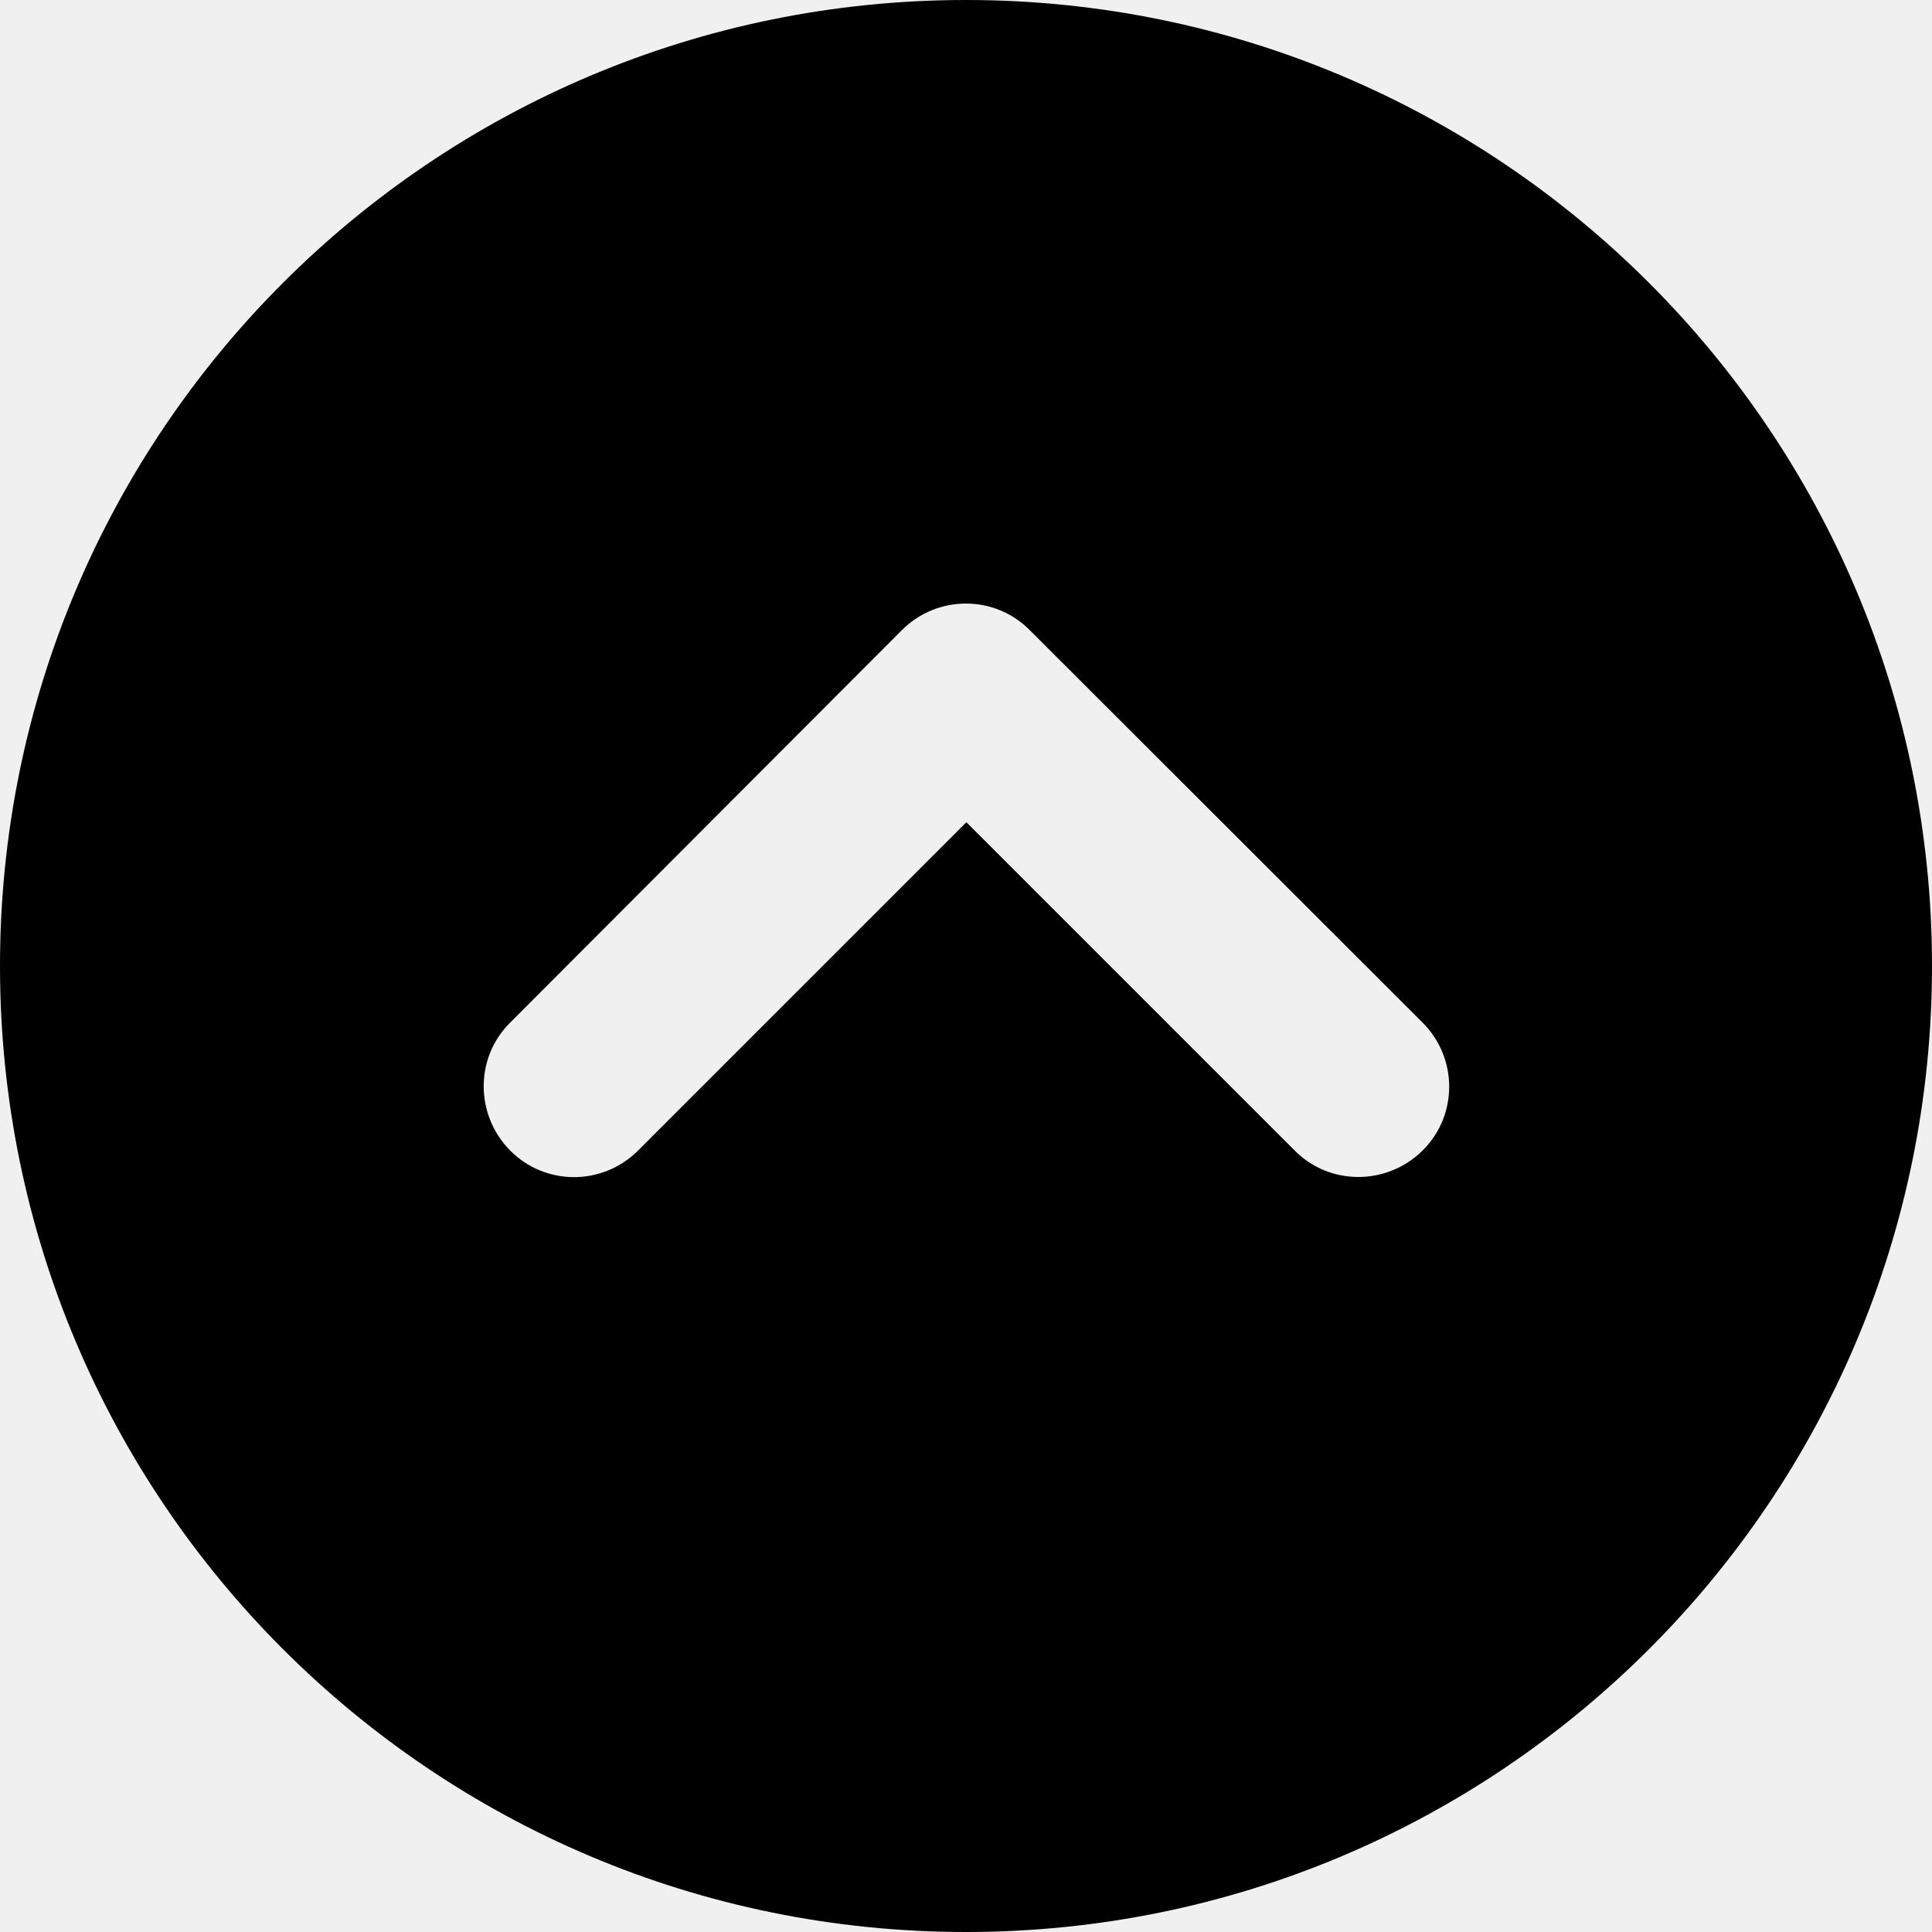
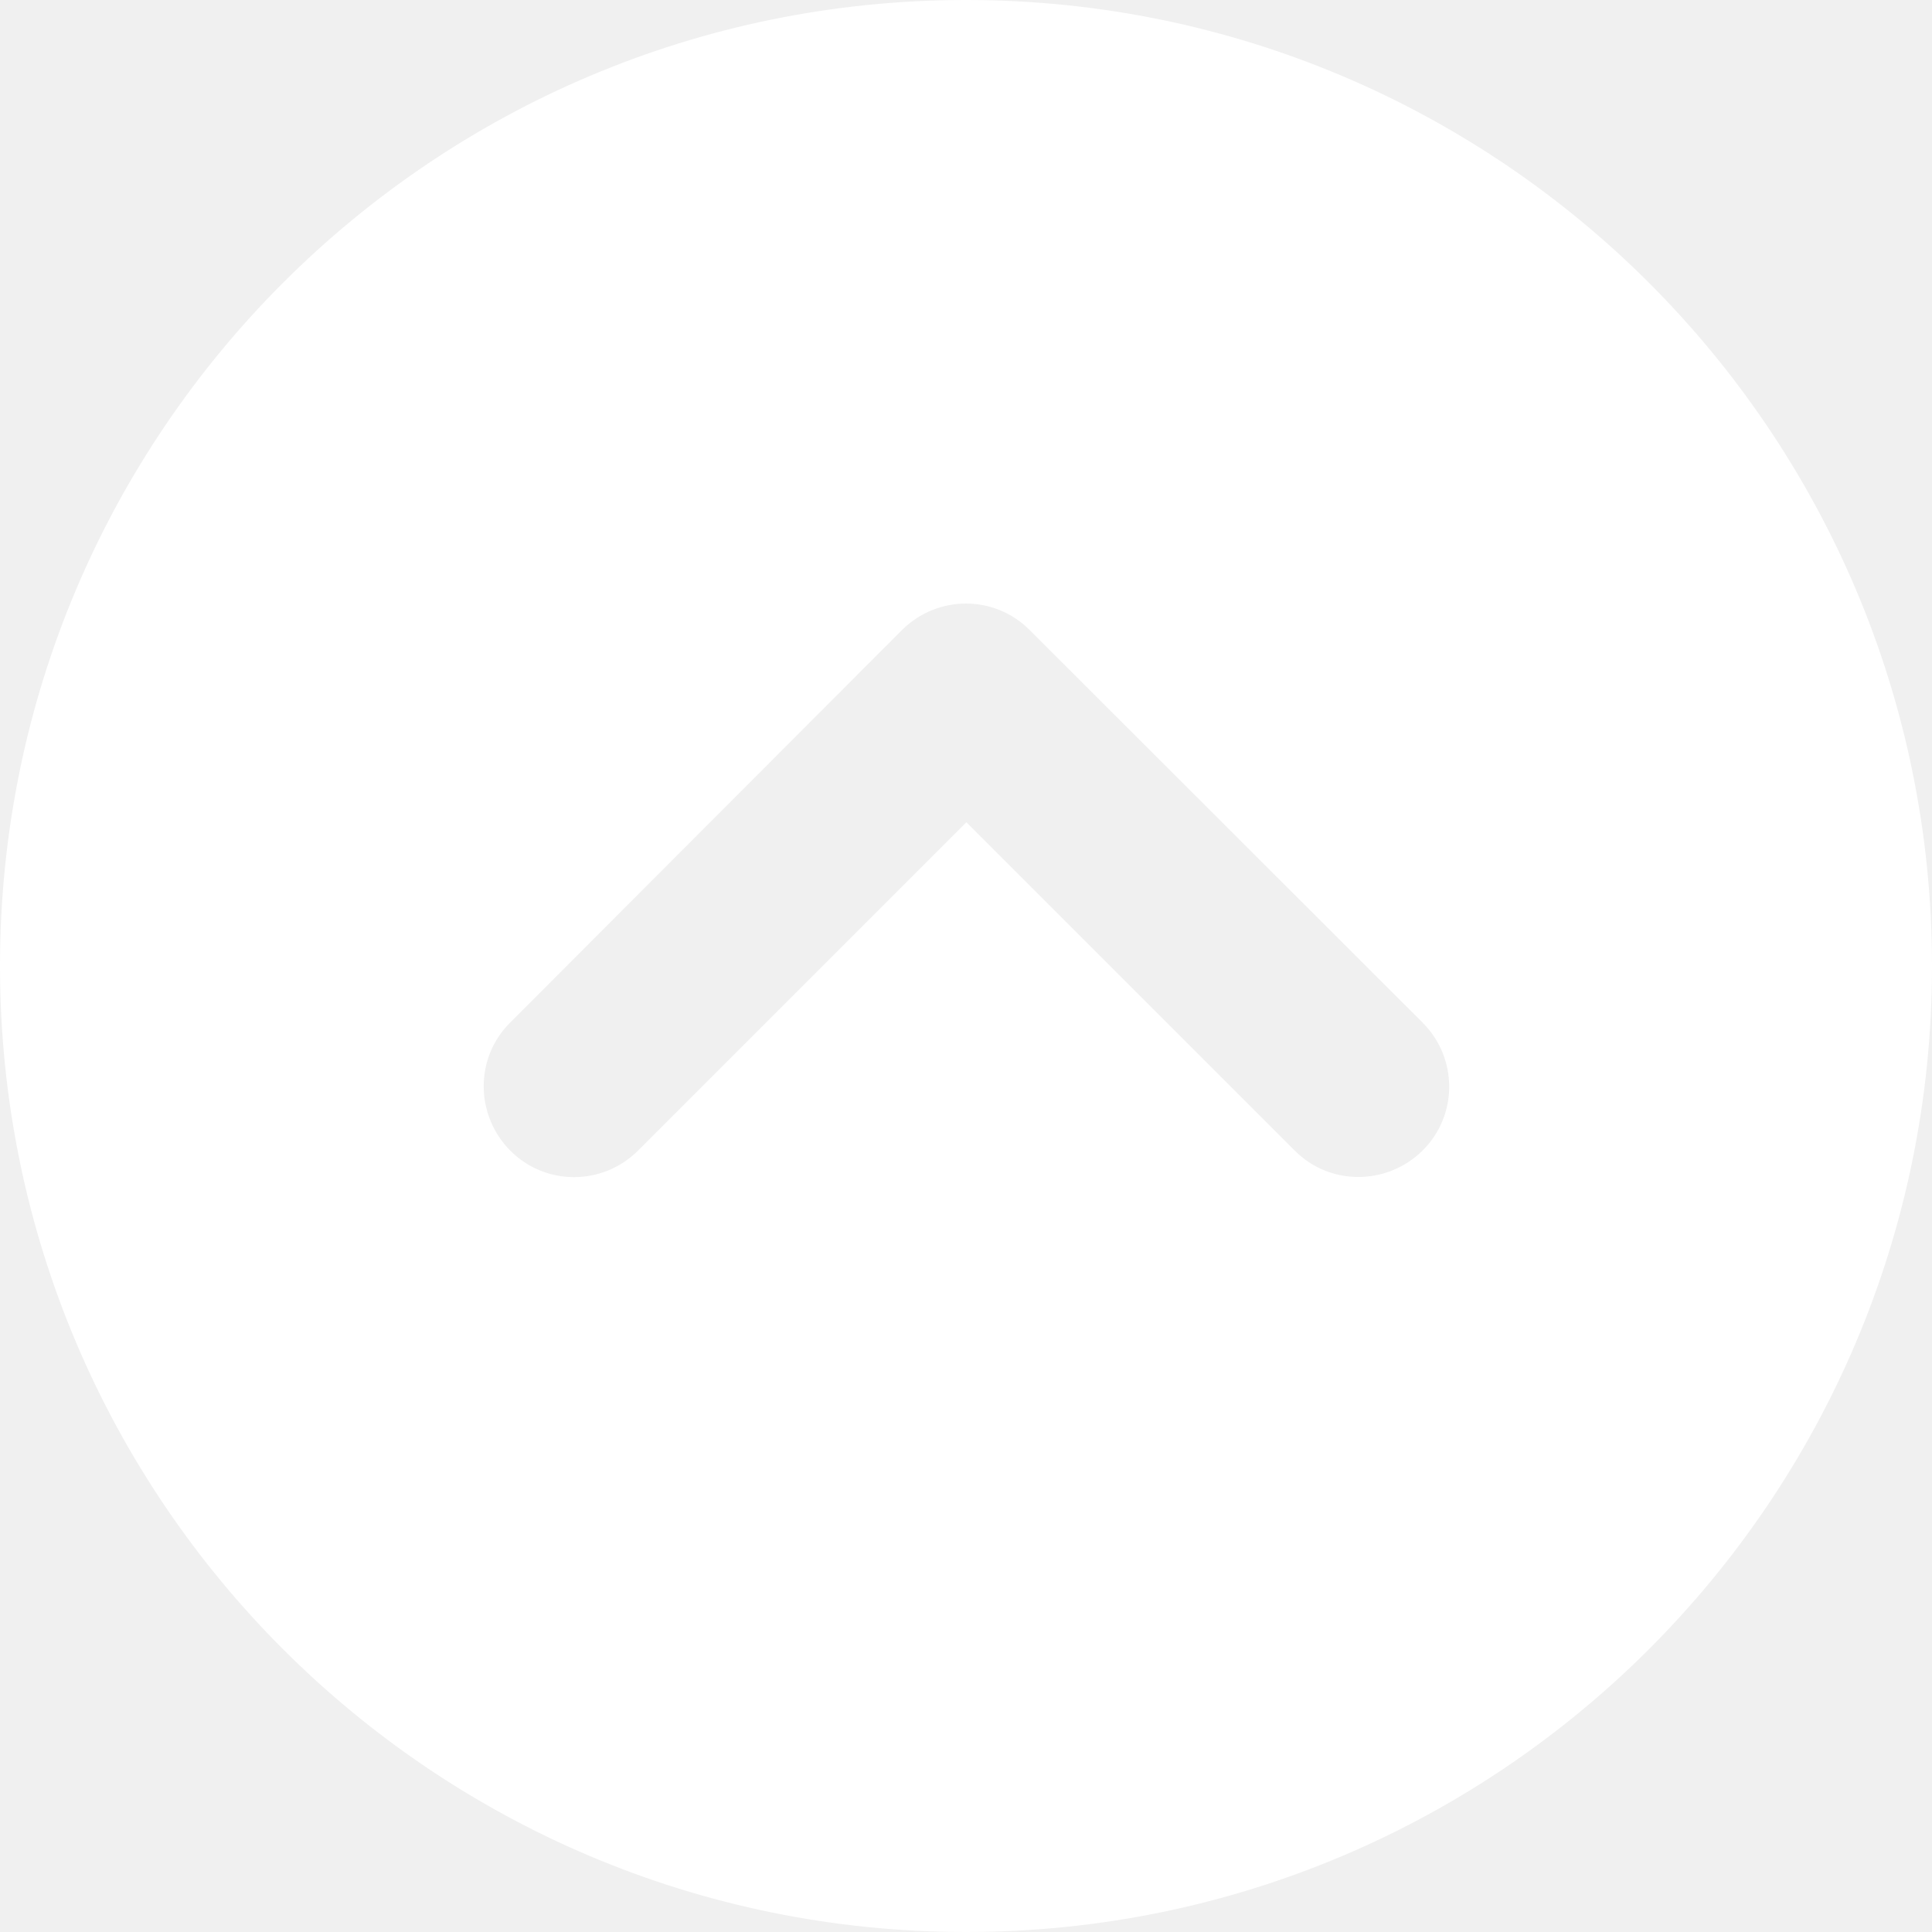
- <svg xmlns="http://www.w3.org/2000/svg" viewBox="0 0 512 512">
+ <svg xmlns="http://www.w3.org/2000/svg" viewBox="0 0 512 512" style="fill: #fff;">
  <path d="M256 512c141.4 0 256-114.6 256-256S397.4 0 256 0S0 114.6 0 256S114.6 512 256 512zM377 271c9.4 9.4 9.4 24.6 0 33.9s-24.6 9.4-33.9 0l-87-87-87 87c-9.4 9.4-24.6 9.4-33.9 0s-9.4-24.6 0-33.9L239 167c9.4-9.4 24.6-9.4 33.9 0L377 271z" />
</svg>
